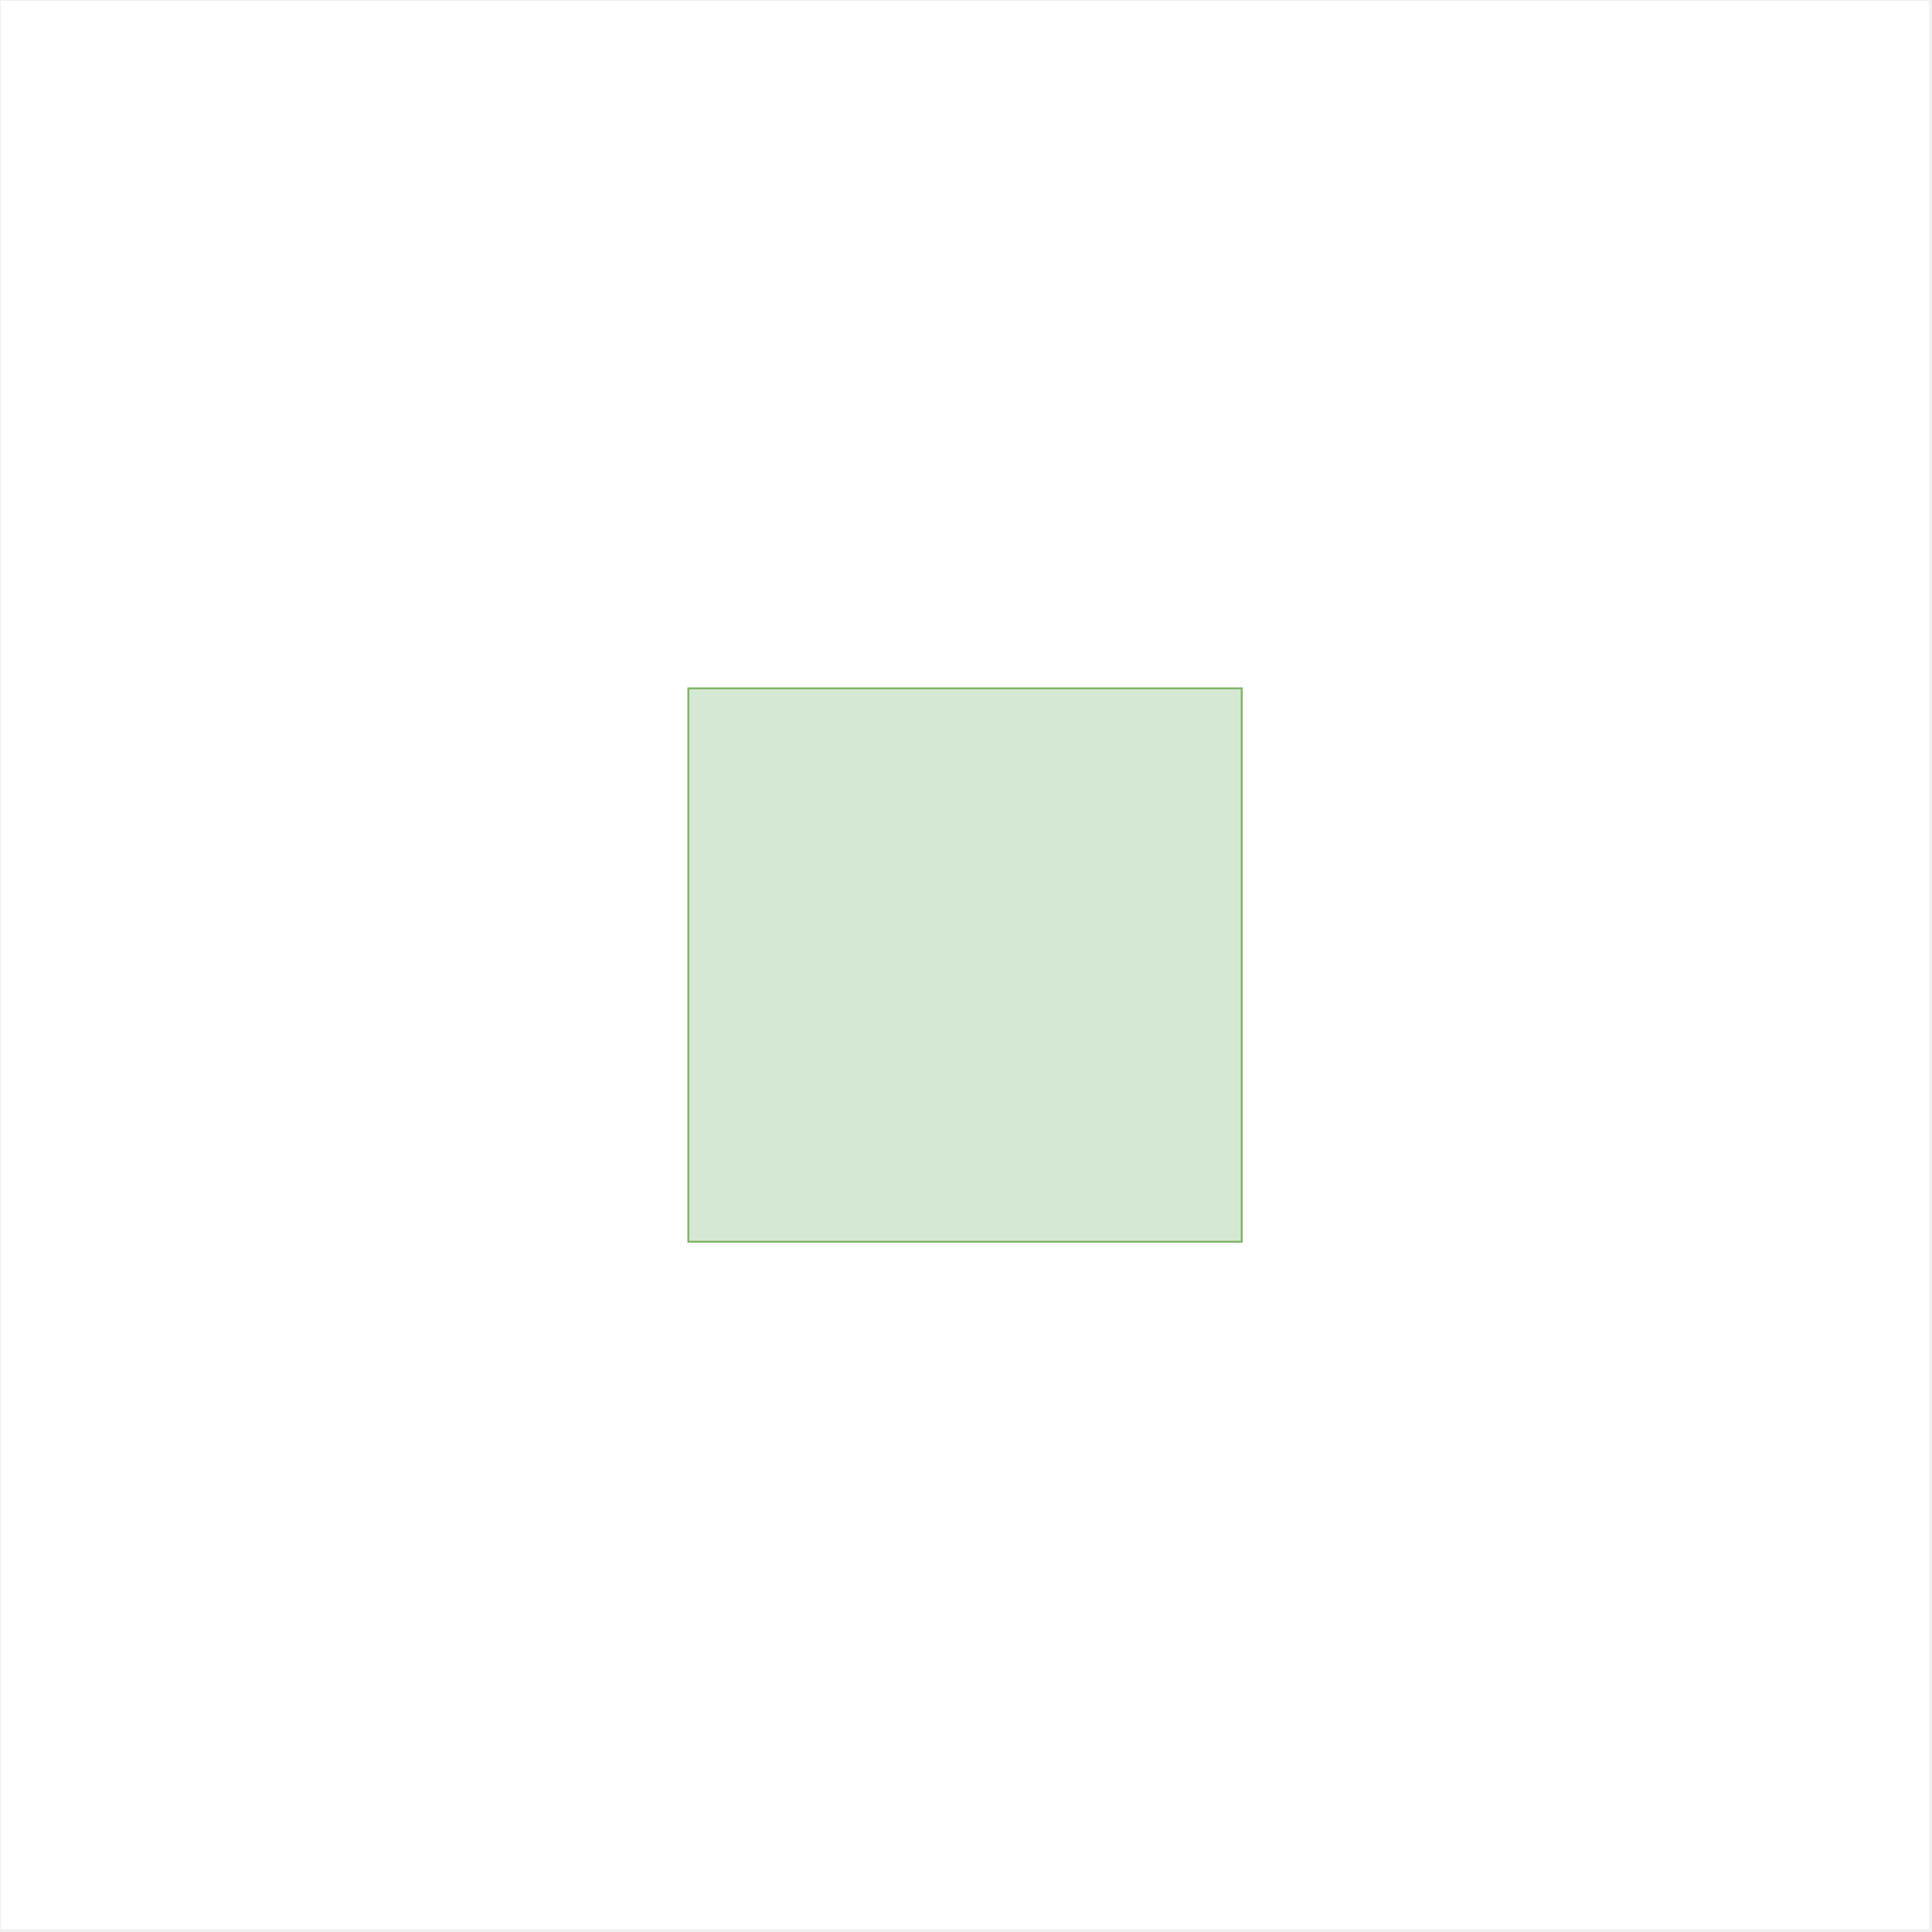
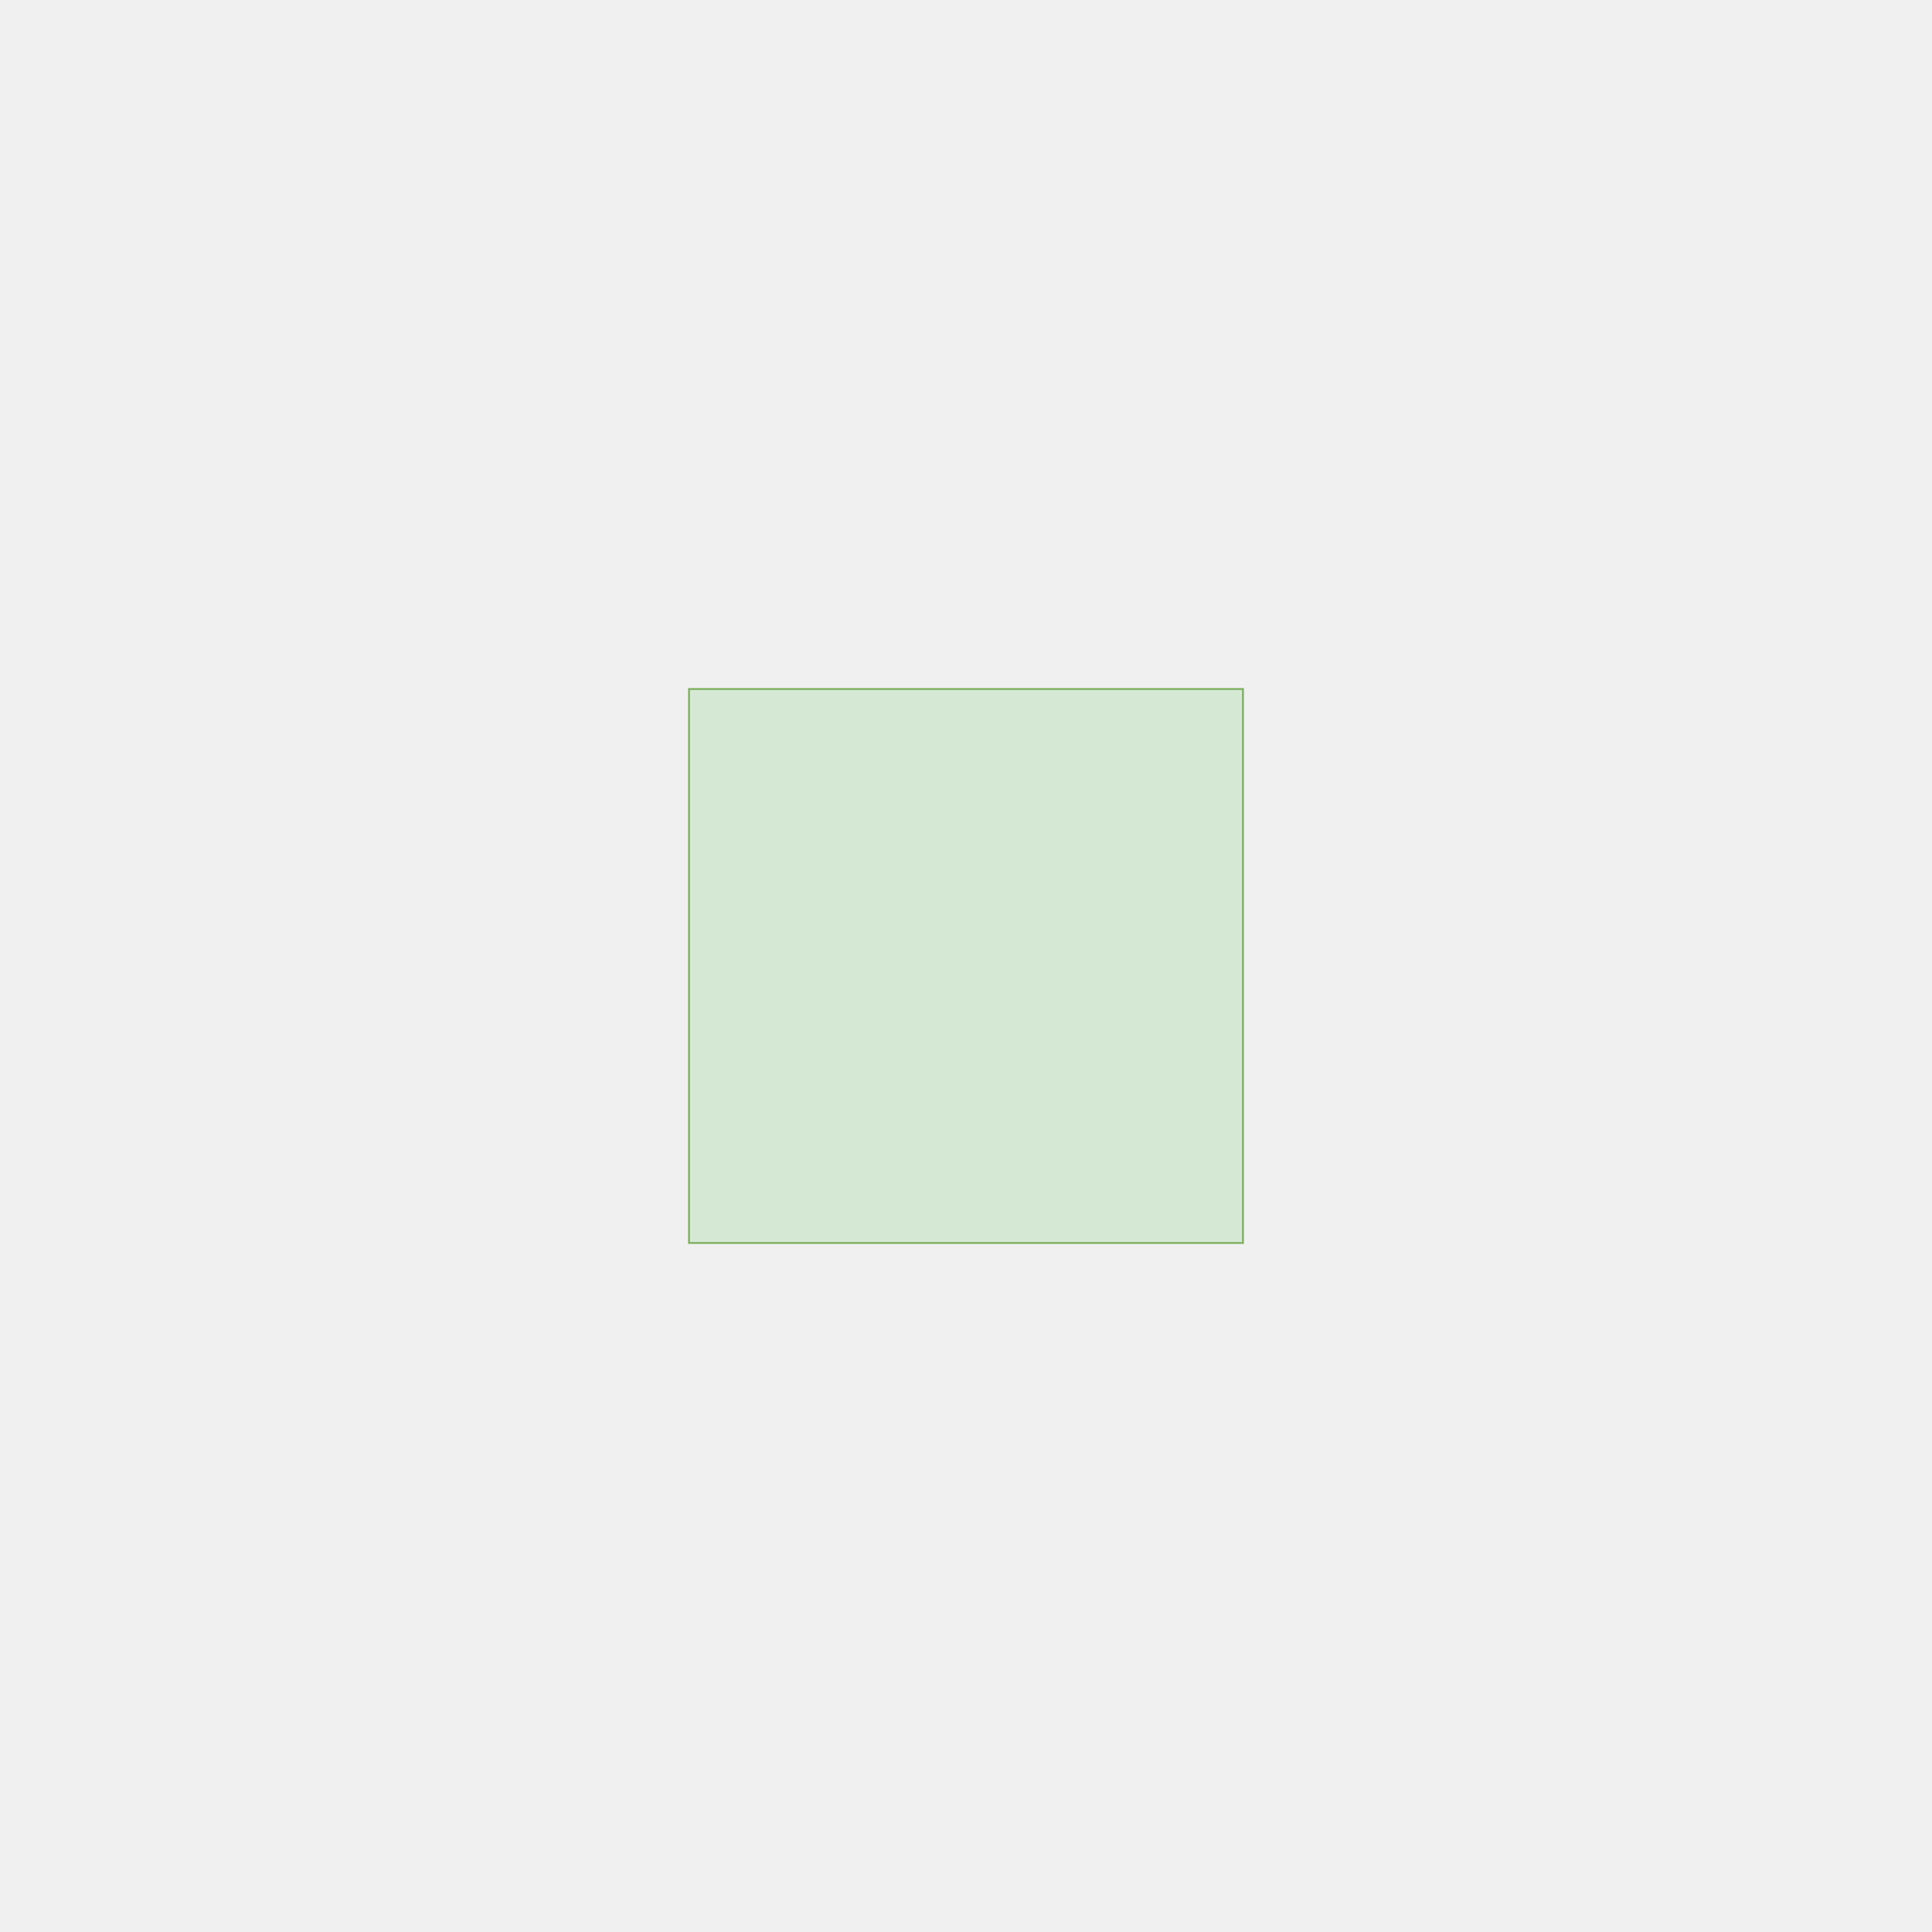
- <svg xmlns="http://www.w3.org/2000/svg" version="1.1" width="1002px" height="1002px" viewBox="-0.5 -0.5 1002 1002" content="&lt;mxfile host=&quot;Electron&quot; modified=&quot;2020-11-16T01:02:08.641Z&quot; agent=&quot;5.0 (Windows NT 10.0; Win64; x64) AppleWebKit/537.36 (KHTML, like Gecko) draw.io/13.9.5 Chrome/85.0.418.121 Electron/10.1.5 Safari/537.36&quot; etag=&quot;4IFyZMPKQJiVT_ScwkV-&quot; version=&quot;13.9.5&quot; type=&quot;device&quot;&gt;&lt;diagram id=&quot;SO_7Pwdn0zAmYjBRLb9S&quot; name=&quot;Page-1&quot;&gt;pZTBUoMwEEC/hmMdIEI5F6s92INTrTPeIllIxsAyIRXw6w0SKAzTqY4nkre7yfIScEicNw+KlnyPDKTju6xxyJ3j+14QeObRkdYSLwx7kinBeuaewUF8gU0c6EkwqCzrkUaUWpRzmGBRQKJnjCqF9TwtRclmoKQZzNrowCGhEhZpr4JpbqnvTtJ3IDI+bB0OkZwO2RZUnDKsJ4hsHRIrRN2P8iYG2embi7m/EB07U1Do3xSwl517XO3XyZ6W0ePRfXpO31Z2lU8qT/aNbbO6HRQoPBUMukVch2xqLjQcSpp00dqcumFc59LMPDOstMIPiFGiMqTAwqRt7B6gNDQXm/dGJeY2AeagVWtS6ol1d3DLp8ZHSu1ZZ2P12YYZWCF/kEOuy7mig1ZlfytT0XQKN6mQcrDj+IQFELHbhTcTifx3Yr6V/8mzBSQIb4K+qF2QiWA/Wi/9jvAPes30fK9/YpP/A9l+Aw==&lt;/diagram&gt;&lt;/mxfile&gt;">
+ <svg xmlns="http://www.w3.org/2000/svg" version="1.1" width="1001px" height="1001px" viewBox="-0.5 -0.5 1001 1001" content="&lt;mxfile host=&quot;Electron&quot; modified=&quot;2020-11-29T19:51:50.052Z&quot; agent=&quot;5.0 (Windows NT 10.0; Win64; x64) AppleWebKit/537.36 (KHTML, like Gecko) draw.io/13.9.5 Chrome/85.0.418.121 Electron/10.1.5 Safari/537.36&quot; etag=&quot;oet3ziDye_gmsEXvREIg&quot; version=&quot;13.9.5&quot; type=&quot;device&quot;&gt;&lt;diagram id=&quot;SO_7Pwdn0zAmYjBRLb9S&quot; name=&quot;Page-1&quot;&gt;pZTBUoMwEEC/hmOdlAjlXKztwR6cap3xFskCGQPLhFTArzdIoCDj1I4nwtvdsHmbwaFhVm8VK9I9cpCOS3jt0DvHdZck8M2jJU1HgqUFiRK8Q+QMDuIT+kpLT4JDaVmHNKLUopjCCPMcIj1hTCmspmkxSj4BBUtg0kYLDhGTMEt7EVynlrpklL4DkaT9p/0+krE+24IyZRyrEaIbh4YKUXerrA5BtvamYu5/iQ6dKcj1Xwr4844cF/tVtGdF8HAkj0/x68Lu8sHkyZ7YNqubXoHCU86h3YQ4dF2lQsOhYFEbrczQDUt1Js3b0ixLrfAdQpSoDMkxN2nrWEj5A82b7zsBpaEeIXuYLWAGWjUmpRoNgvS60/EQBsrs+JOh+izILKyjK3zRy74uGGJl0V3UWNSt1Ykdx6Xcg4DfzlSaSOC+Ud//pzwbpZ5/43VFzYyMBLvBau53gFfoNa/nq/4dG/0x6OYL&lt;/diagram&gt;&lt;/mxfile&gt;">
  <defs />
  <g>
-     <rect x="0" y="0" width="1000" height="1000" fill="#ffffff" stroke="none" pointer-events="all" />
+     <rect x="0" y="0" width="1000" height="1000" fill="none" stroke="none" pointer-events="all" />
    <rect x="356.5" y="356.5" width="287" height="287" fill="#d5e8d4" stroke="#82b366" pointer-events="all" />
  </g>
</svg>
